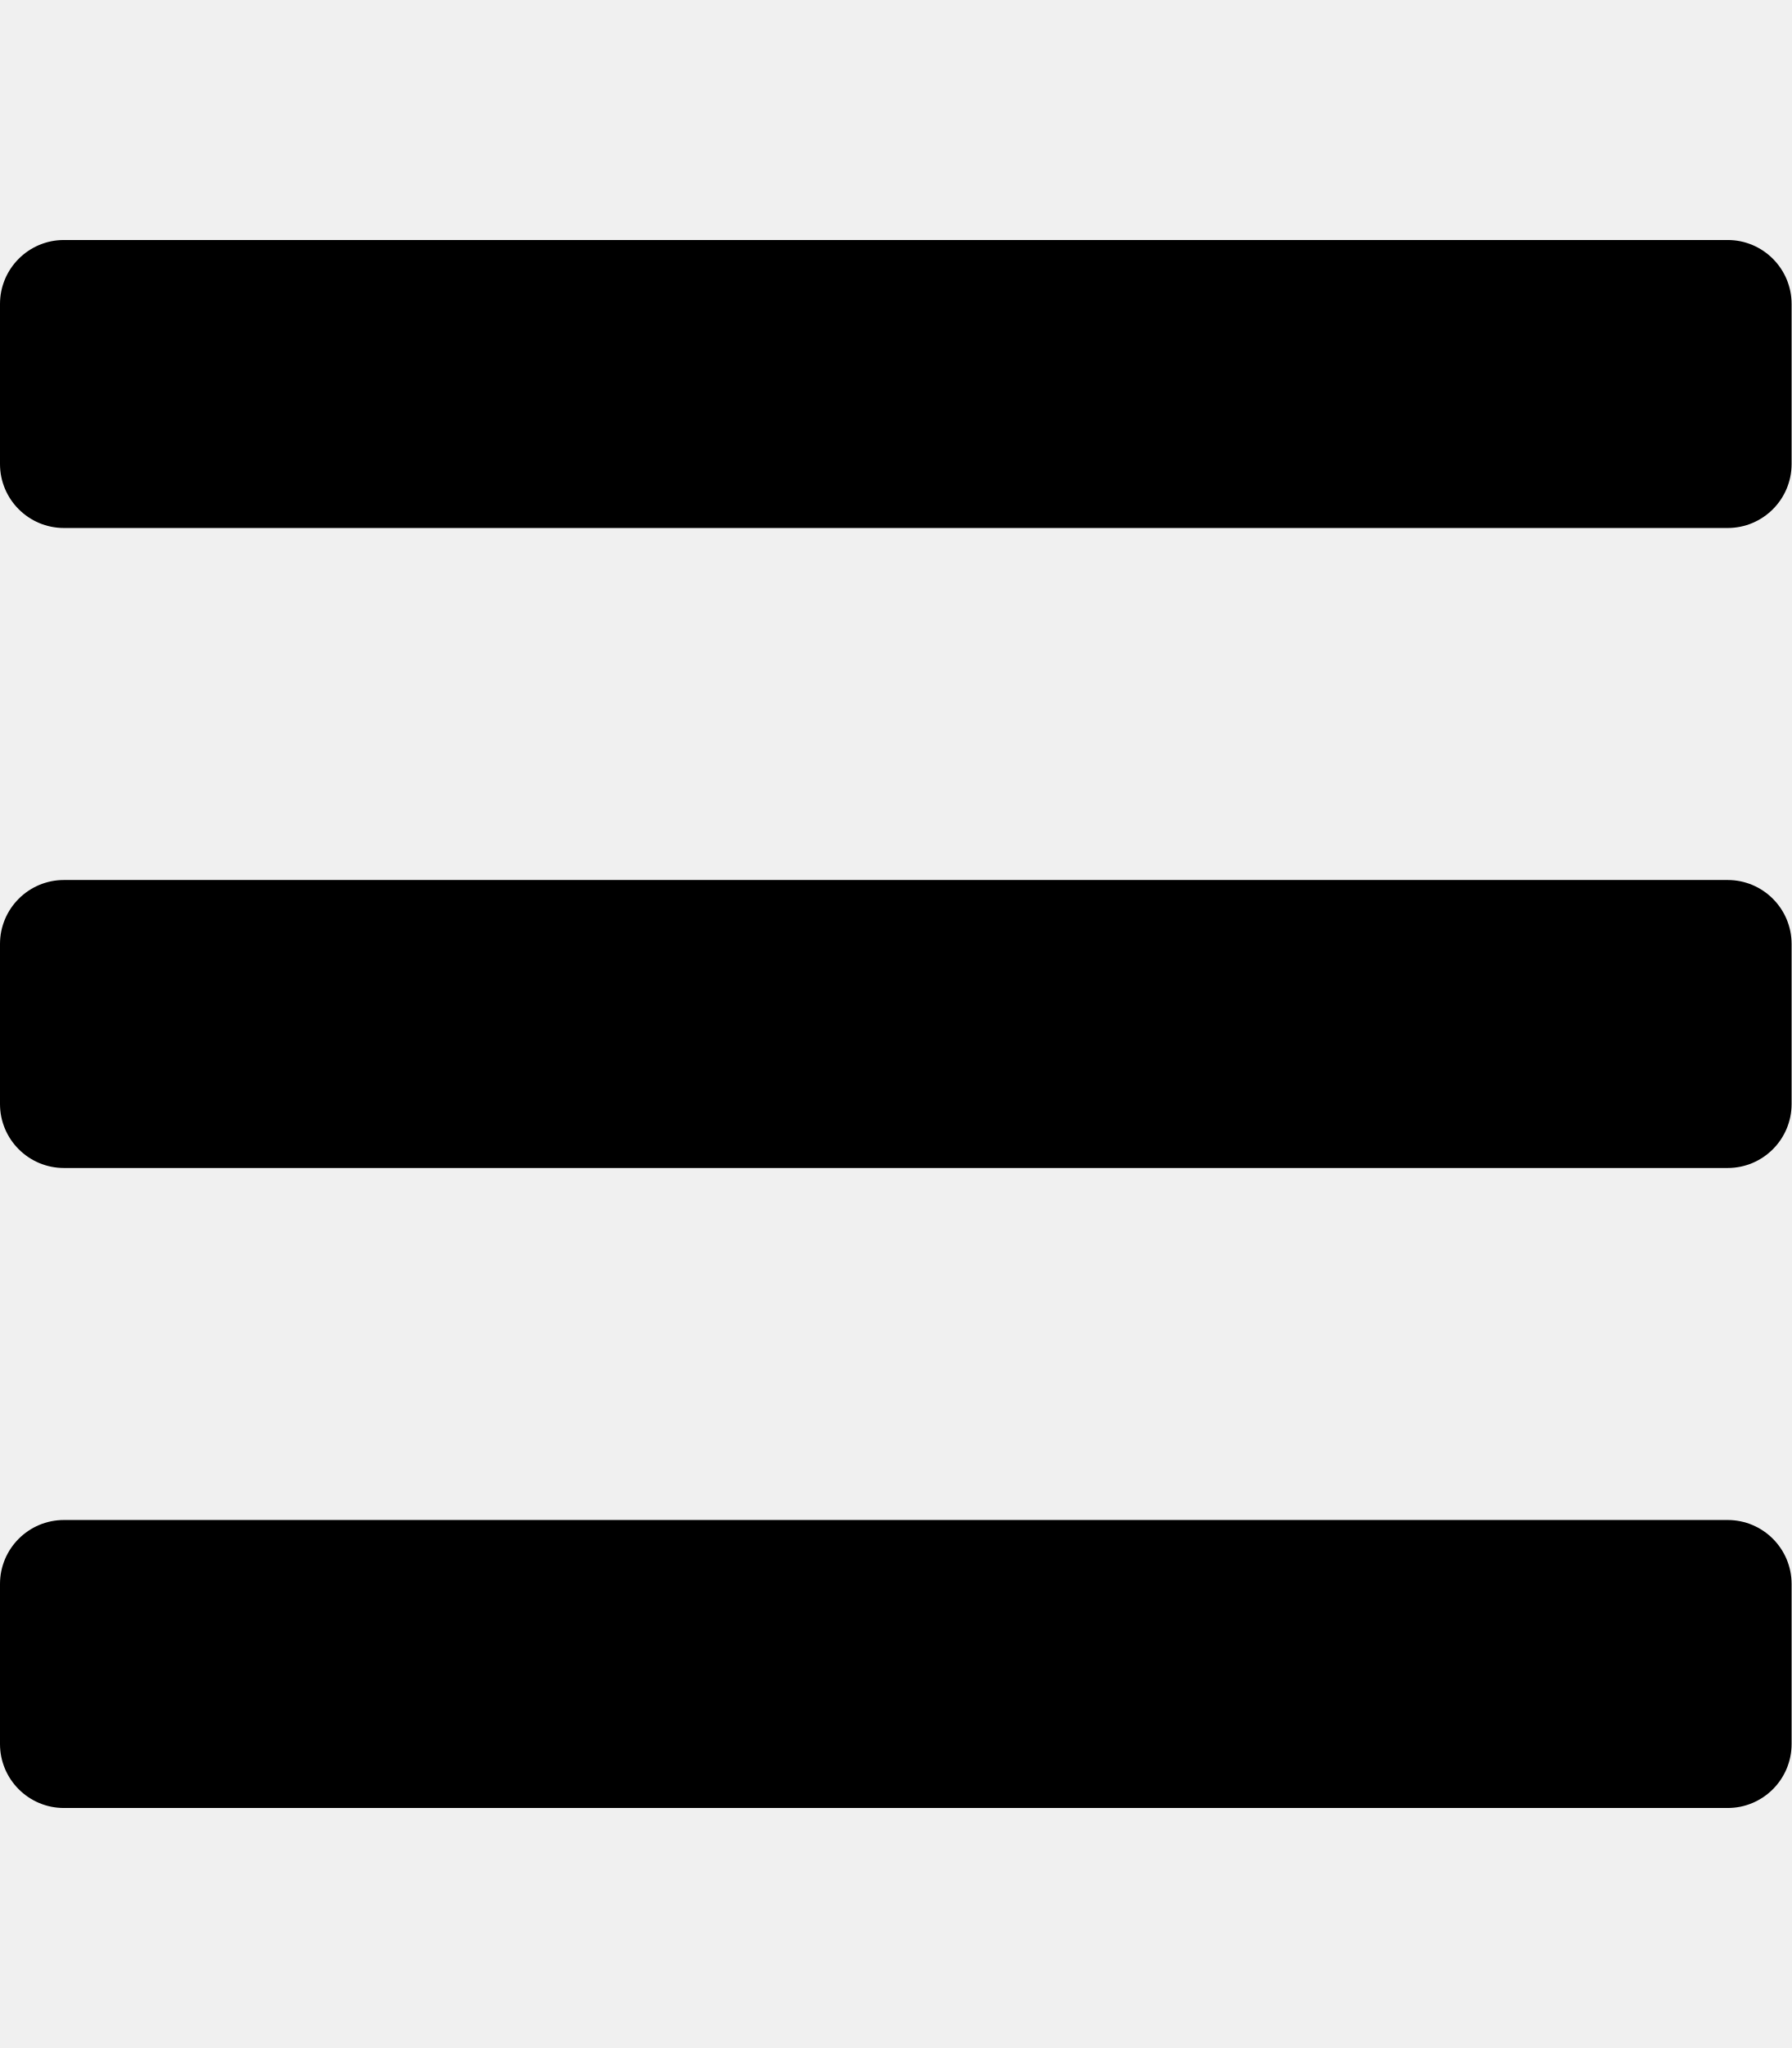
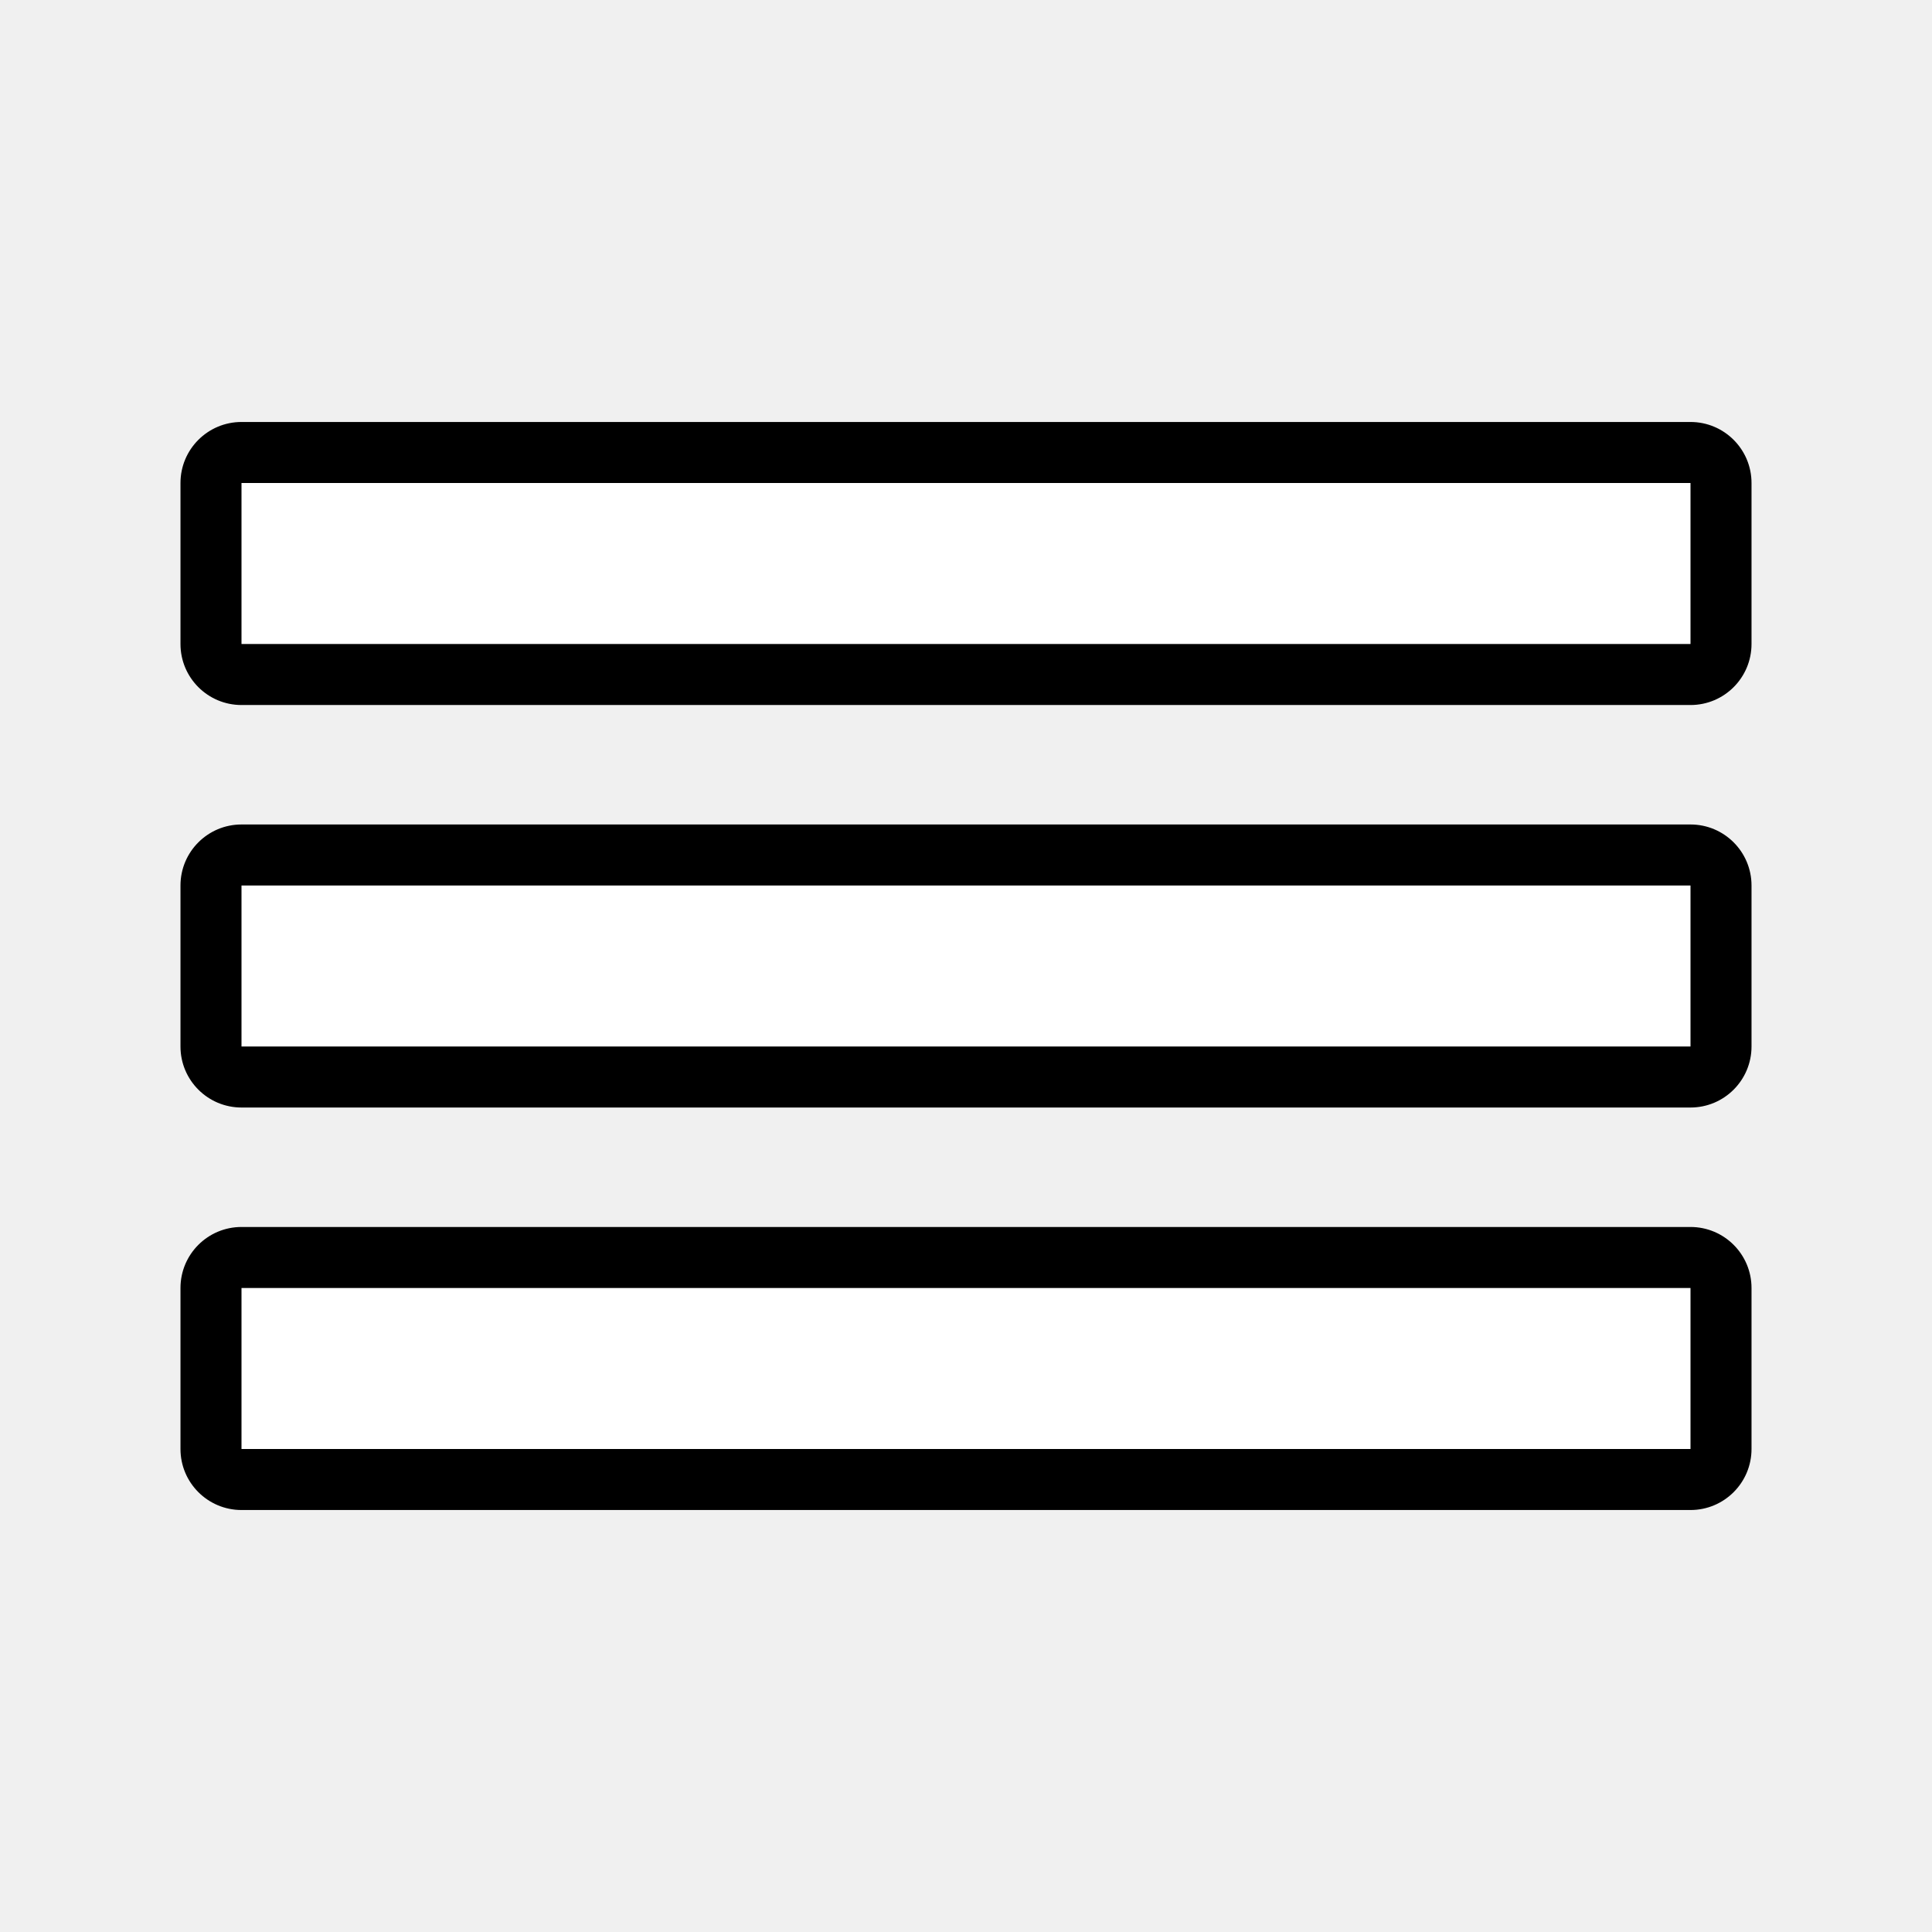
- <svg xmlns="http://www.w3.org/2000/svg" aria-hidden="true" focusable="false" data-prefix="fas" data-icon="bars" class="svg-inline--fa fa-bars fa-w-14" role="img" viewBox="0 0 448 512">
-   <path fill="currentColor" d="M16 132h416c8.837 0 16-7.163 16-16V76c0-8.837-7.163-16-16-16H16C7.163 60 0 67.163 0 76v40c0 8.837 7.163 16 16 16zm0 160h416c8.837 0 16-7.163 16-16v-40c0-8.837-7.163-16-16-16H16c-8.837 0-16 7.163-16 16v40c0 8.837 7.163 16 16 16zm0 160h416c8.837 0 16-7.163 16-16v-40c0-8.837-7.163-16-16-16H16c-8.837 0-16 7.163-16 16v40c0 8.837 7.163 16 16 16z" />
+ <svg xmlns="http://www.w3.org/2000/svg" height="24px" viewBox="0 0 24 24" width="24px" fill="#FFFFFF" version="1.1" id="svg6">
+   <defs id="defs10" />
+   <path id="path4-3" d="M 3,5.242 A 0.758,0.758 0 0 0 2.242,6 V 8 A 0.758,0.758 0 0 0 3,8.758 H 21 A 0.758,0.758 0 0 0 21.758,8 V 6 A 0.758,0.758 0 0 0 21,5.242 Z M 3,10.242 A 0.758,0.758 0 0 0 2.242,11 v 2 A 0.758,0.758 0 0 0 3,13.758 H 21 A 0.758,0.758 0 0 0 21.758,13 V 11 A 0.758,0.758 0 0 0 21,10.242 Z m 0,5 A 0.758,0.758 0 0 0 2.242,16 v 2 A 0.758,0.758 0 0 0 3,18.758 H 21 A 0.758,0.758 0 0 0 21.758,18 V 16 A 0.758,0.758 0 0 0 21,15.242 Z" style="fill:#000000;fill-opacity:1" />
+   <path d="M0 0h24v24H0V0z" fill="none" id="path2" />
+   <path d="M3 18h18v-2H3v2zm0-5h18v-2H3v2zm0-7v2h18V6H3z" id="path4" />
</svg>
